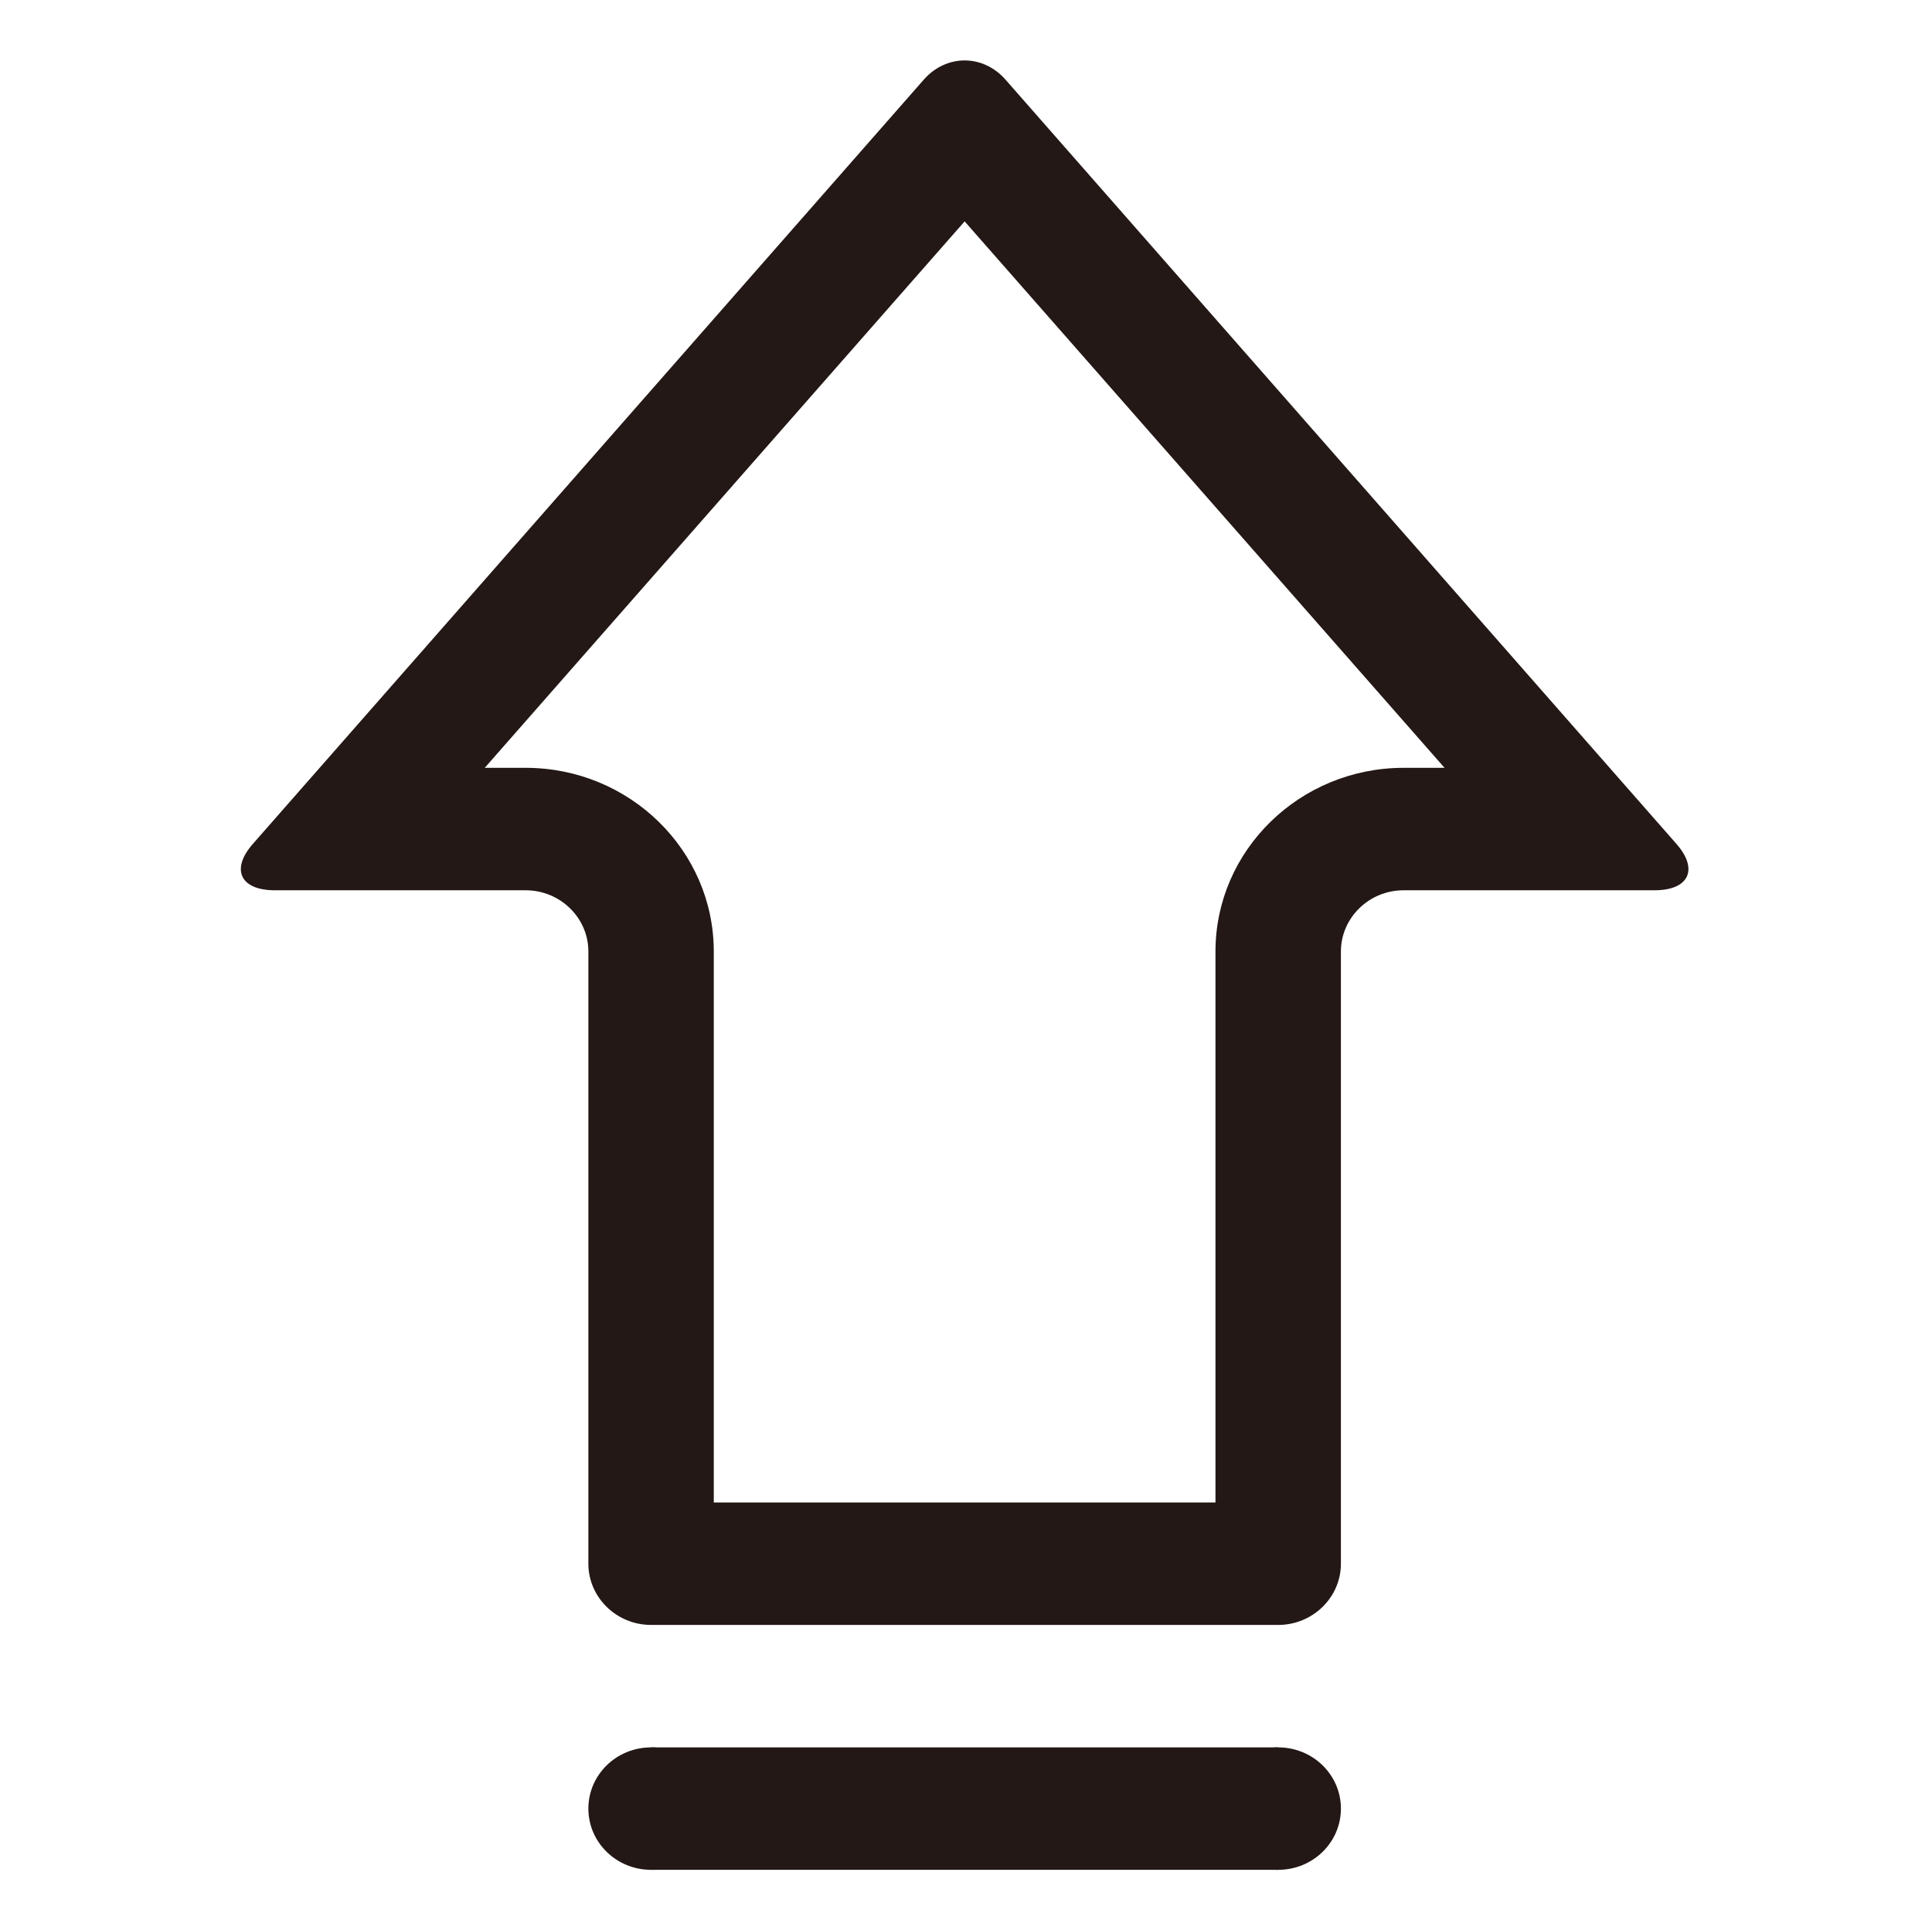
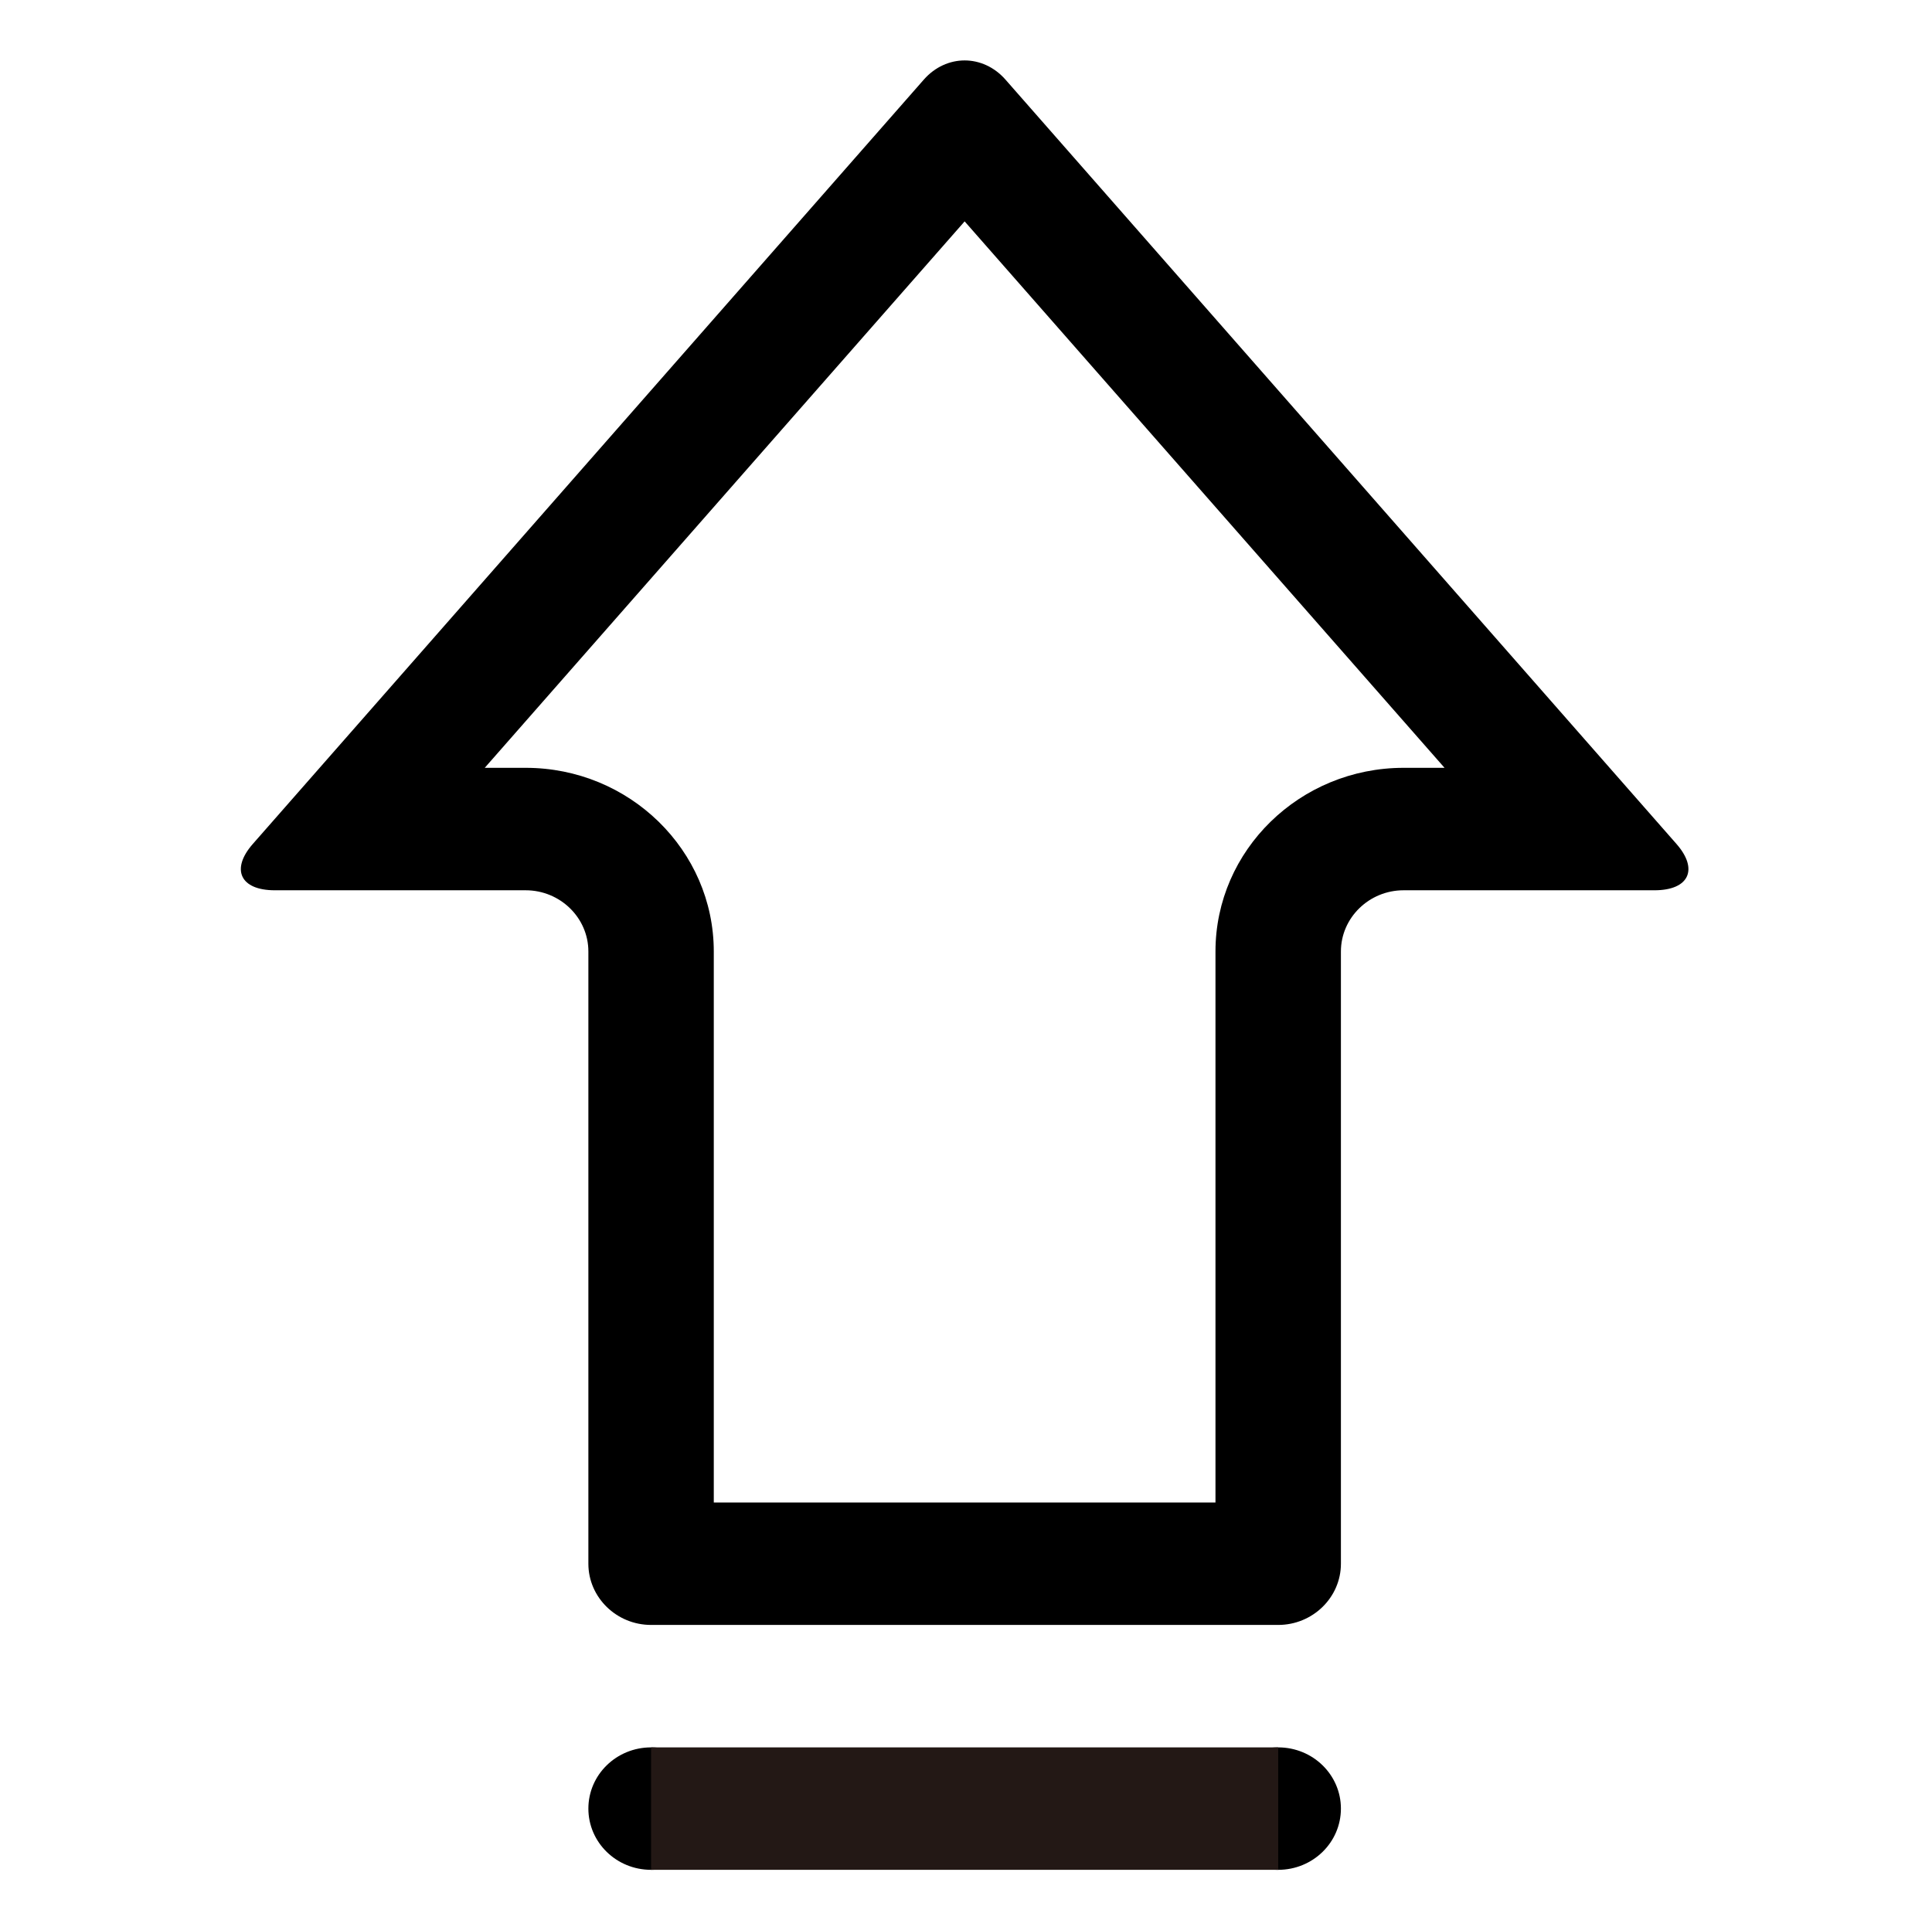
- <svg xmlns="http://www.w3.org/2000/svg" t="1750583642669" class="icon" viewBox="0 0 1025 1024" version="1.1" p-id="3157" width="200.195" height="200">
-   <path d="M511.776 117.474l254.608 289.982-21.709 0c-55.039 0-99.819 43.72-99.819 97.466l0 292.392-266.166 0L378.69 504.921c0-53.747-44.772-97.466-99.815-97.466l-21.701 0L511.776 117.474M511.776 32.066c-7.855 0-15.723 3.426-21.633 10.151l-355.982 405.595c-11.89 13.52-6.694 24.623 11.626 24.623l133.087 0c18.324 0 33.28 14.595 33.28 32.487l0 324.883c0 17.89 14.942 32.487 33.267 32.487l332.716 0c18.317 0 33.268-14.597 33.268-32.487L711.406 504.921c0-17.892 14.949-32.487 33.269-32.487l133.083 0c18.328 0 23.527-11.103 11.639-24.623L533.416 42.216C527.504 35.492 519.633 32.066 511.776 32.066L511.776 32.066z" fill="#231815" p-id="3158" />
-   <path d="M378.69 959.755c0 17.959-14.881 32.492-33.269 32.492-18.392 0-33.267-14.533-33.267-32.492 0-17.955 14.875-32.485 33.267-32.485C363.809 927.269 378.69 941.8 378.69 959.755z" fill="#231815" p-id="3159" />
-   <path d="M711.405 959.755c0 17.959-14.878 32.492-33.268 32.492-18.399 0-33.282-14.533-33.282-32.492 0-17.955 14.883-32.485 33.282-32.485C696.527 927.269 711.405 941.8 711.405 959.755z" fill="#231815" p-id="3160" />
-   <path d="M345.421 927.269l332.716 0 0 64.977-332.716 0 0-64.977Z" fill="#231815" p-id="3161" />
+ <svg xmlns="http://www.w3.org/2000/svg" viewBox="0 0 1025 1024" width="200.195" height="200">
+   <path d="M511.776 117.474l254.608 289.982-21.709 0c-55.039 0-99.819 43.72-99.819 97.466l0 292.392-266.166 0L378.69 504.921c0-53.747-44.772-97.466-99.815-97.466l-21.701 0L511.776 117.474M511.776 32.066c-7.855 0-15.723 3.426-21.633 10.151l-355.982 405.595c-11.89 13.52-6.694 24.623 11.626 24.623l133.087 0c18.324 0 33.28 14.595 33.28 32.487l0 324.883c0 17.89 14.942 32.487 33.267 32.487l332.716 0c18.317 0 33.268-14.597 33.268-32.487L711.406 504.921c0-17.892 14.949-32.487 33.269-32.487l133.083 0c18.328 0 23.527-11.103 11.639-24.623L533.416 42.216C527.504 35.492 519.633 32.066 511.776 32.066L511.776 32.066z" />
+   <path d="M378.69 959.755c0 17.959-14.881 32.492-33.269 32.492-18.392 0-33.267-14.533-33.267-32.492 0-17.955 14.875-32.485 33.267-32.485C363.809 927.269 378.69 941.8 378.69 959.755z" />
+   <path d="M711.405 959.755c0 17.959-14.878 32.492-33.268 32.492-18.399 0-33.282-14.533-33.282-32.492 0-17.955 14.883-32.485 33.282-32.485C696.527 927.269 711.405 941.8 711.405 959.755z" />
+   <path d="M345.421 927.269l332.716 0 0 64.977-332.716 0 0-64.977Z" fill="#231815" />
</svg>
